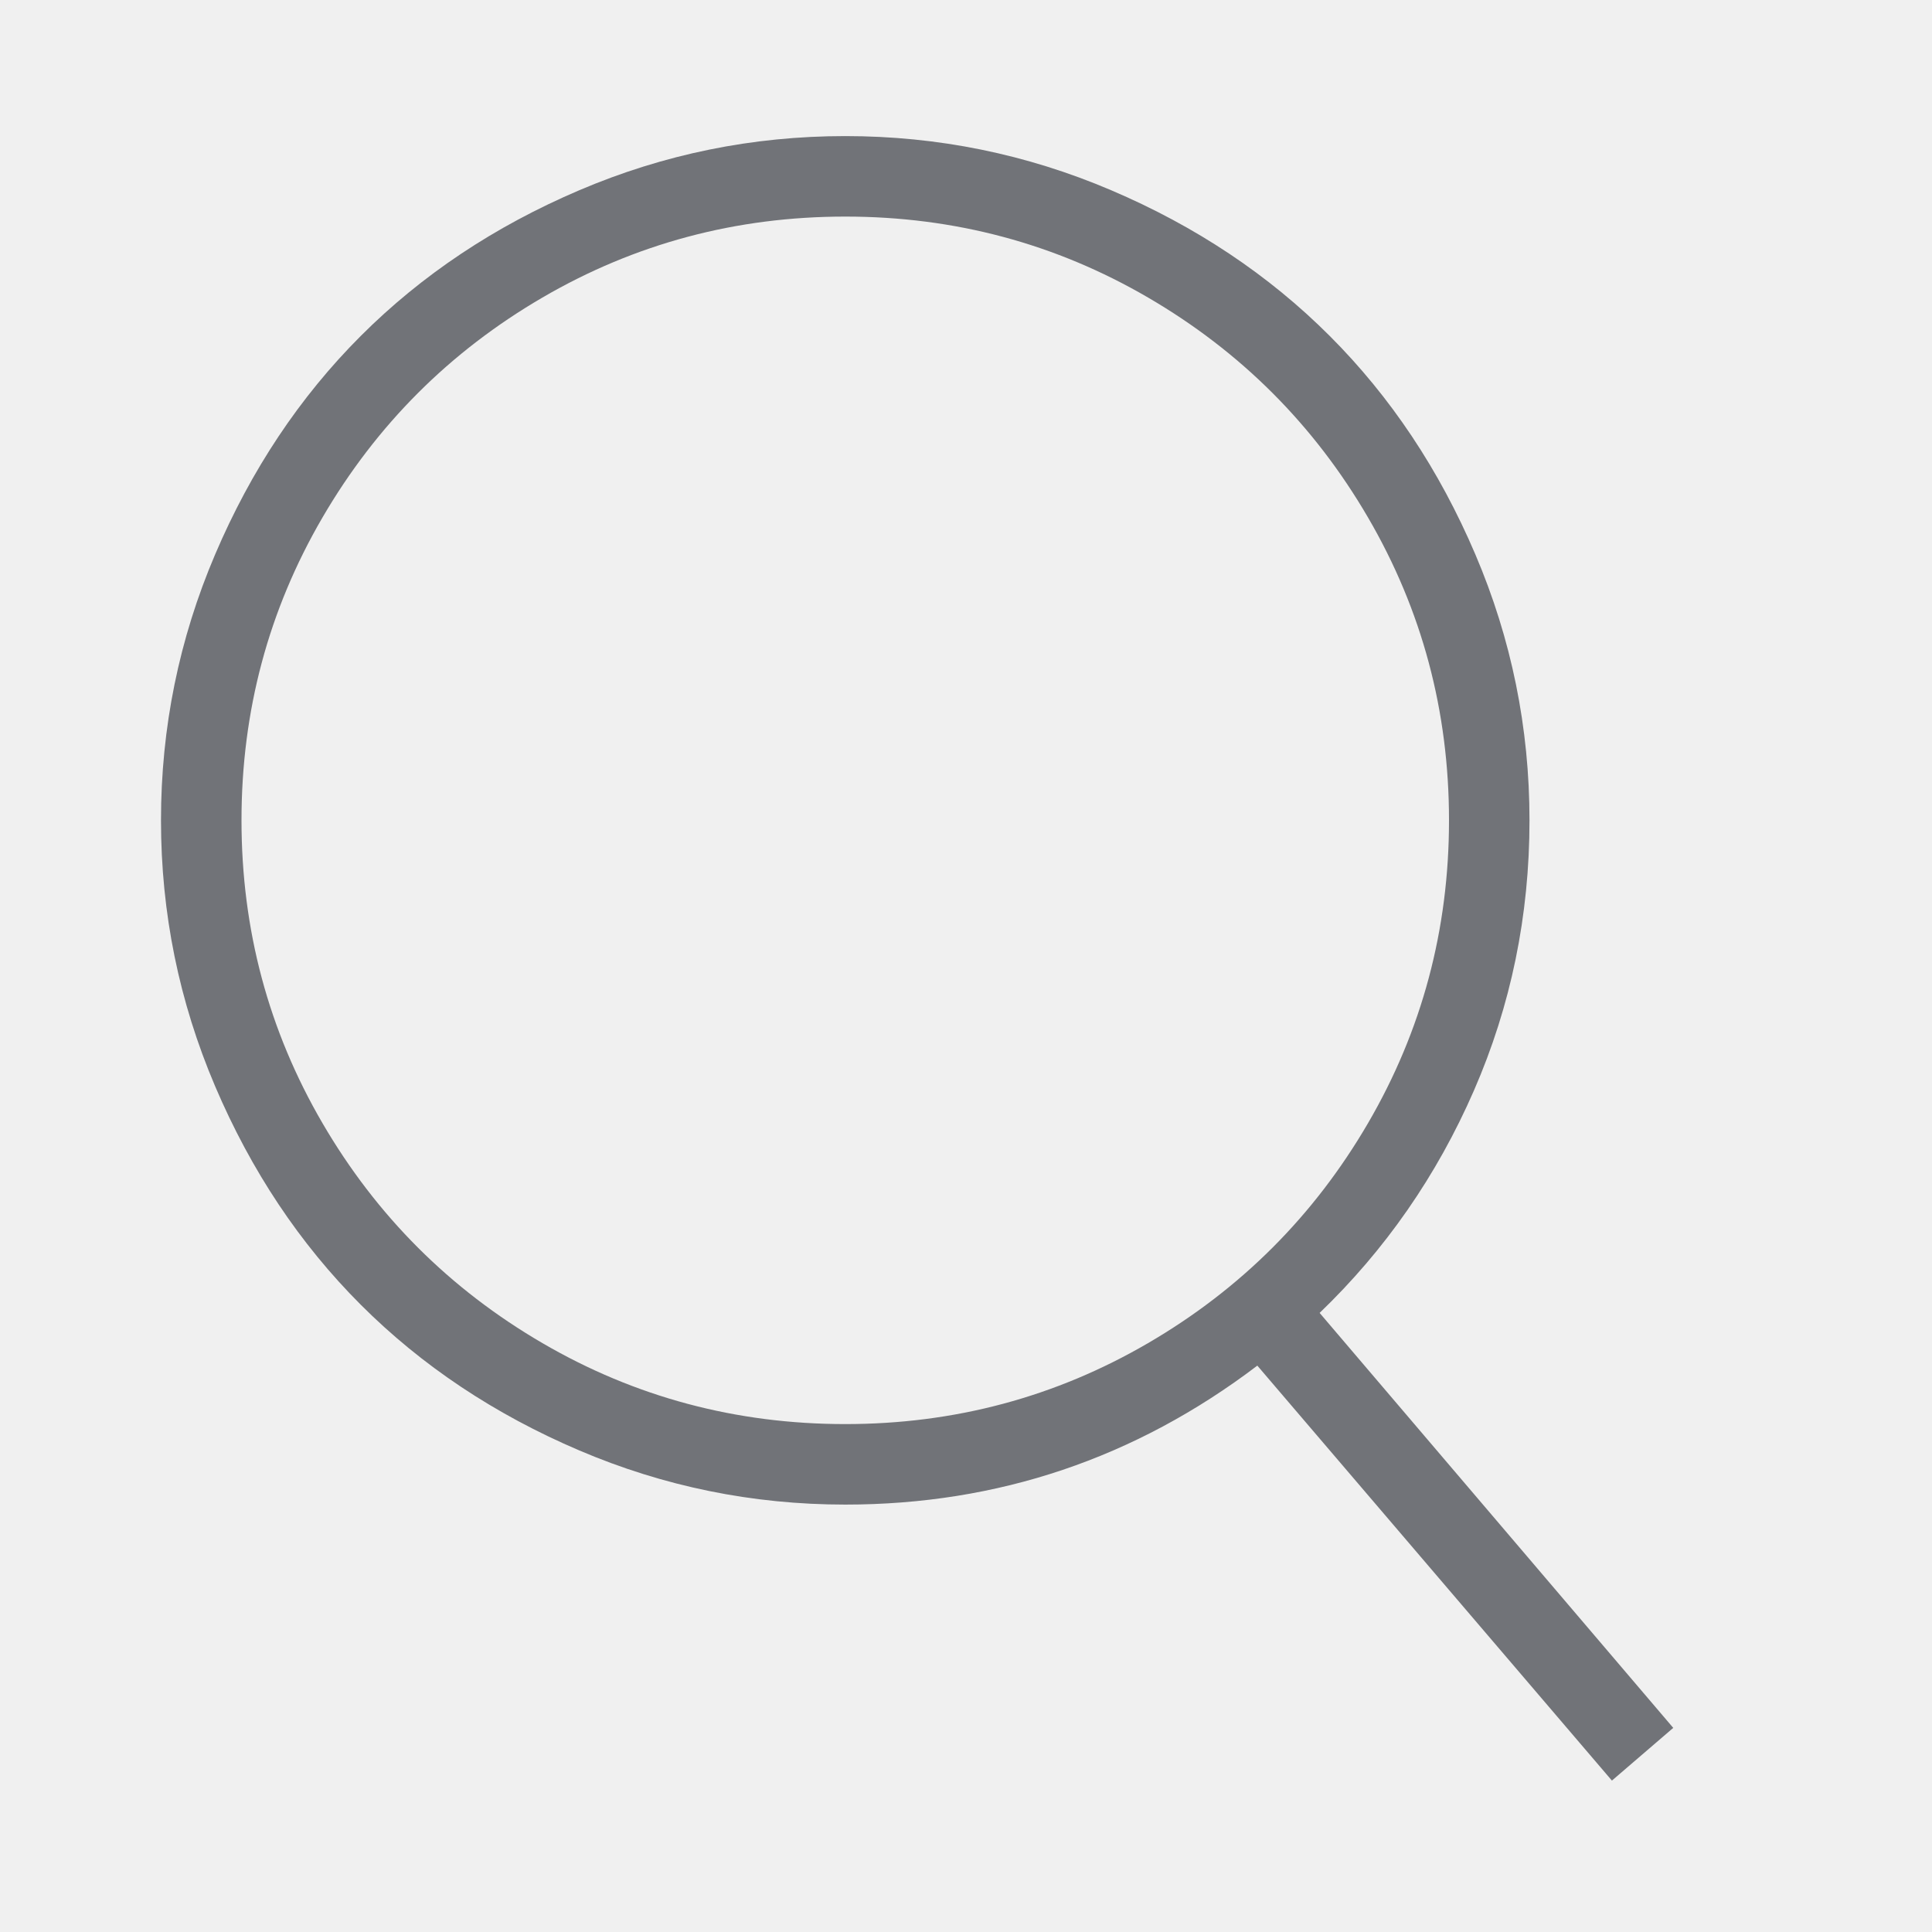
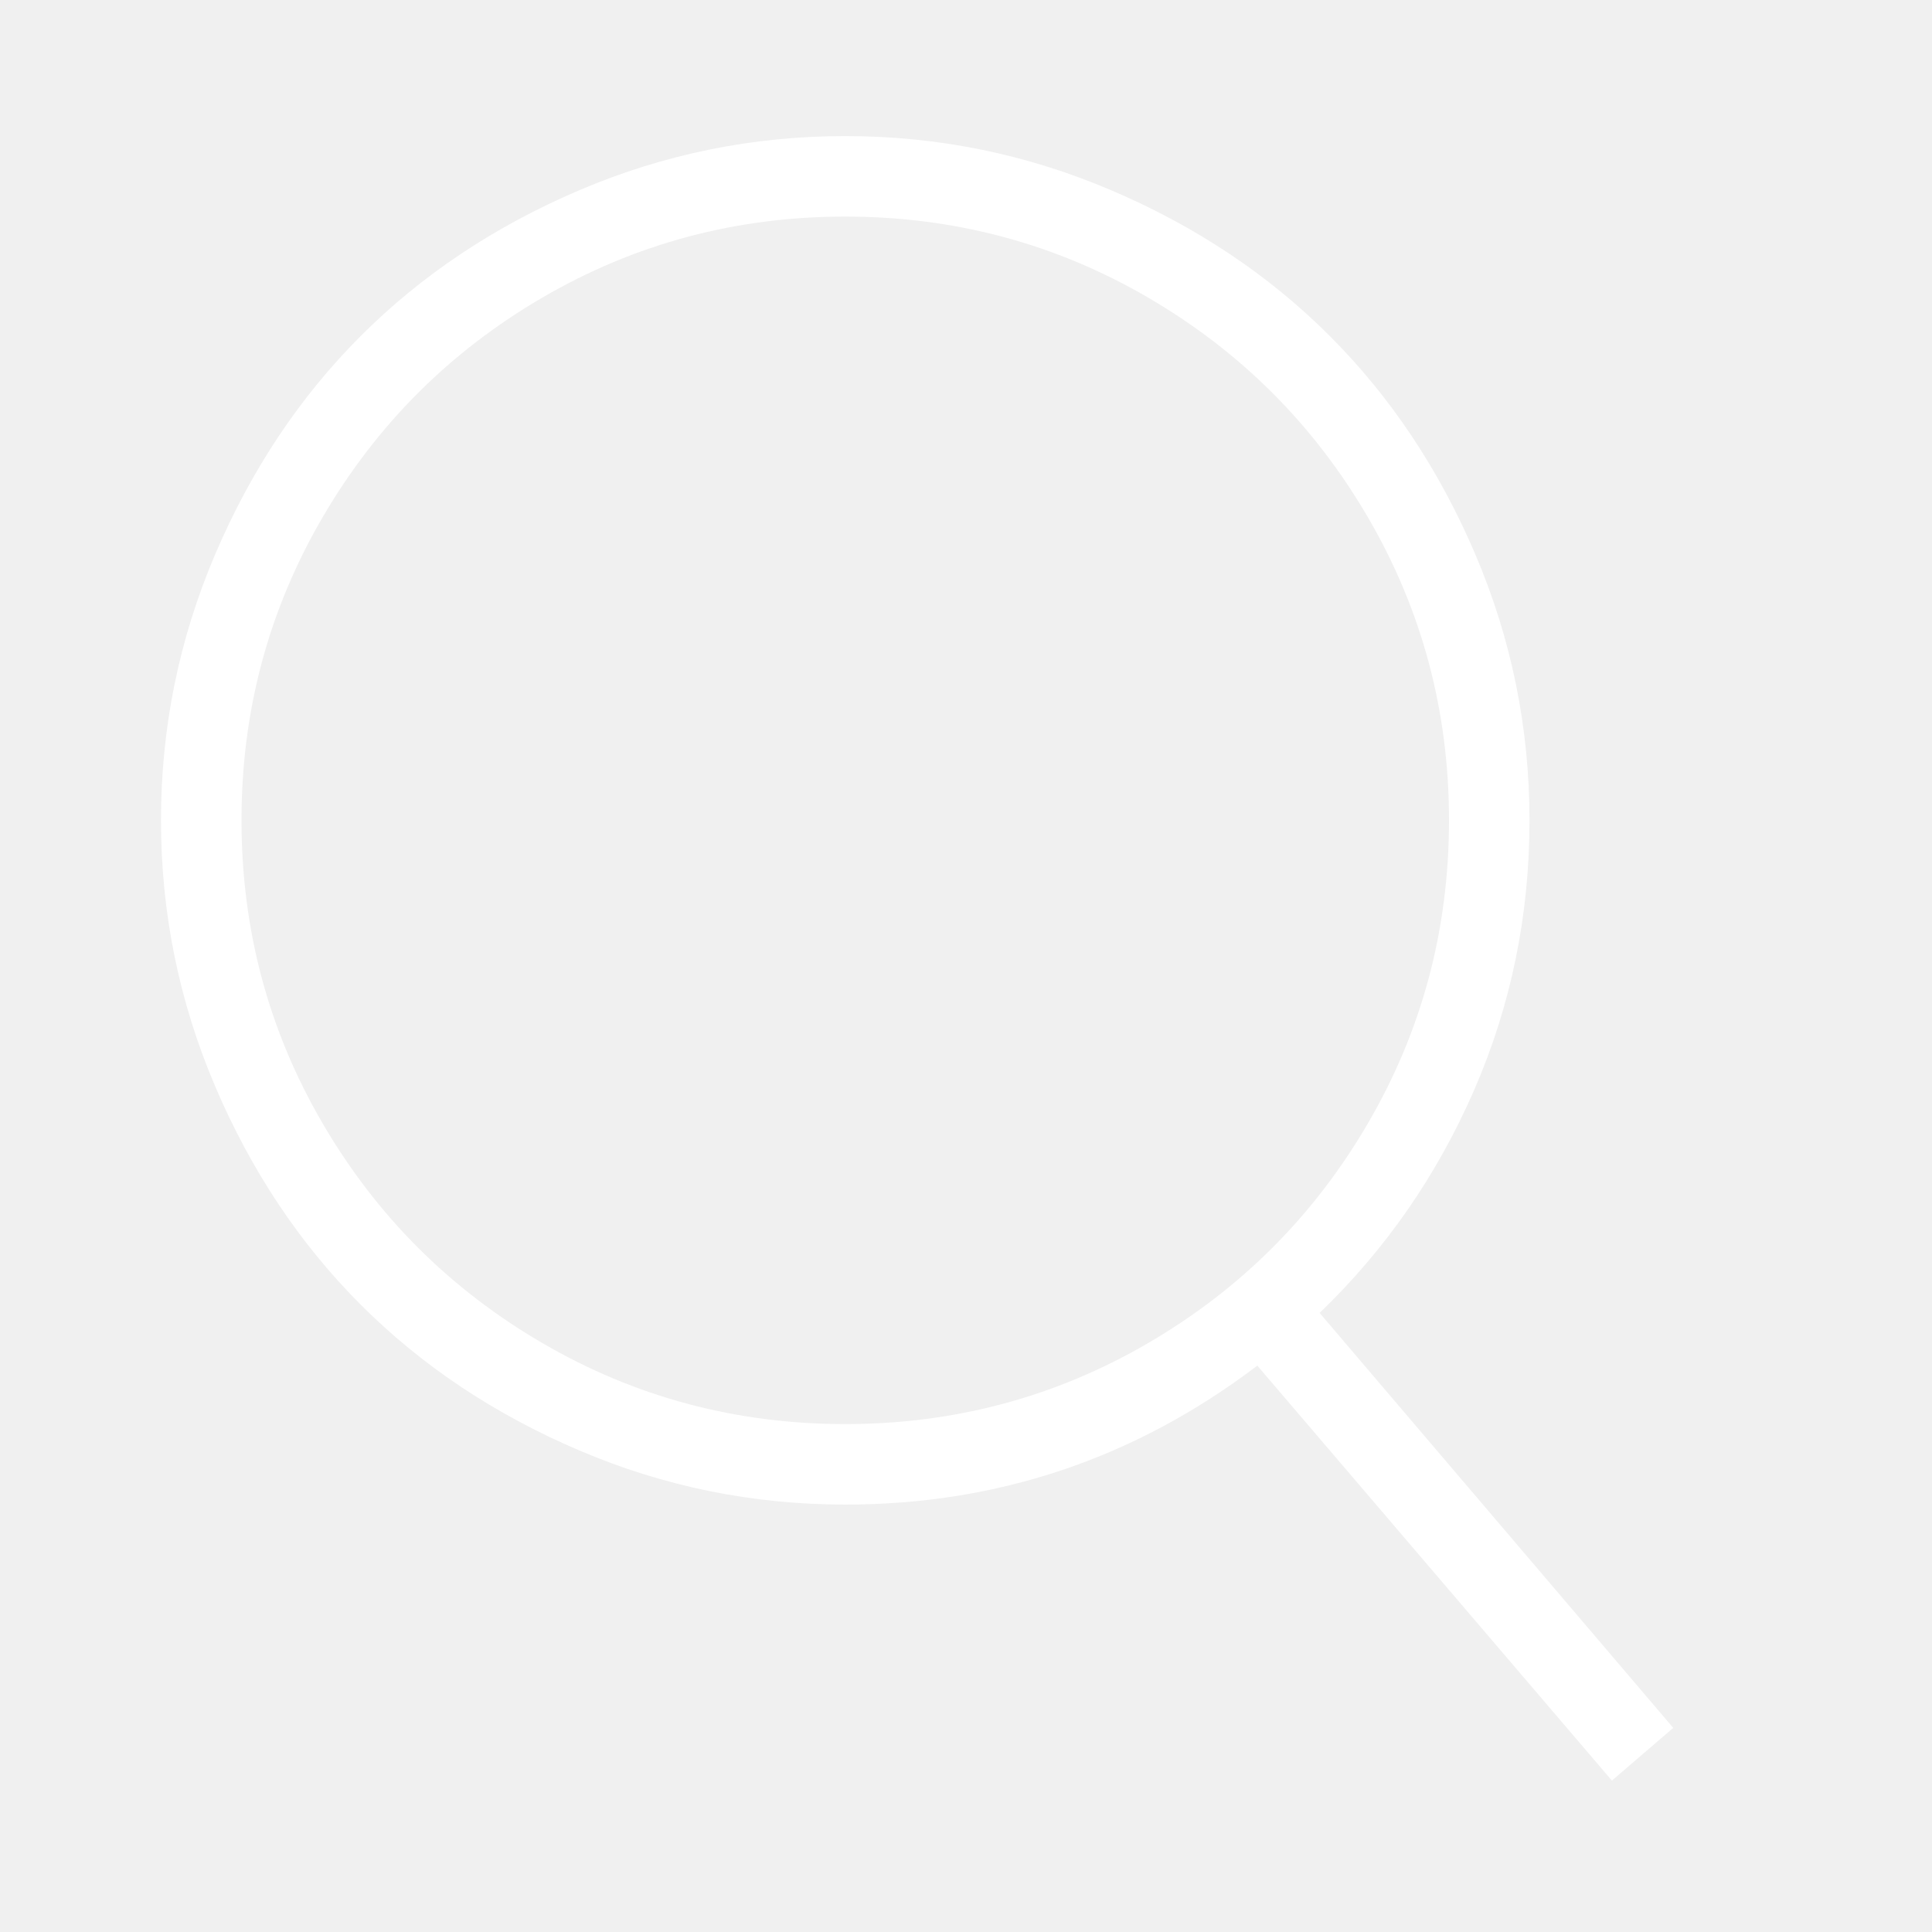
<svg xmlns="http://www.w3.org/2000/svg" viewBox="0 0 512 512">
-   <path d="M349.714 347.937l93.714 109.969-16.254 13.969-93.969-109.969q-48.508 36.825-109.207 36.825-36.826 0-70.476-14.349t-57.905-38.603-38.603-57.905-14.349-70.476 14.349-70.476 38.603-57.905 57.905-38.603 70.476-14.349 70.476 14.349 57.905 38.603 38.603 57.905 14.349 70.476q0 37.841-14.73 71.619t-40.889 58.921zM224 377.397q43.428 0 80.254-21.461t58.286-58.286 21.461-80.254-21.461-80.254-58.286-58.285-80.254-21.46-80.254 21.46-58.285 58.285-21.46 80.254 21.46 80.254 58.285 58.286 80.254 21.461z" fill="#717378" fill-rule="evenodd" />
+   <path d="M349.714 347.937l93.714 109.969-16.254 13.969-93.969-109.969q-48.508 36.825-109.207 36.825-36.826 0-70.476-14.349t-57.905-38.603-38.603-57.905-14.349-70.476 14.349-70.476 38.603-57.905 57.905-38.603 70.476-14.349 70.476 14.349 57.905 38.603 38.603 57.905 14.349 70.476q0 37.841-14.73 71.619t-40.889 58.921zM224 377.397q43.428 0 80.254-21.461t58.286-58.286 21.461-80.254-21.461-80.254-58.286-58.285-80.254-21.46-80.254 21.46-58.285 58.285-21.46 80.254 21.46 80.254 58.285 58.286 80.254 21.461z" fill="#ffffff" fill-rule="evenodd" />
</svg>
